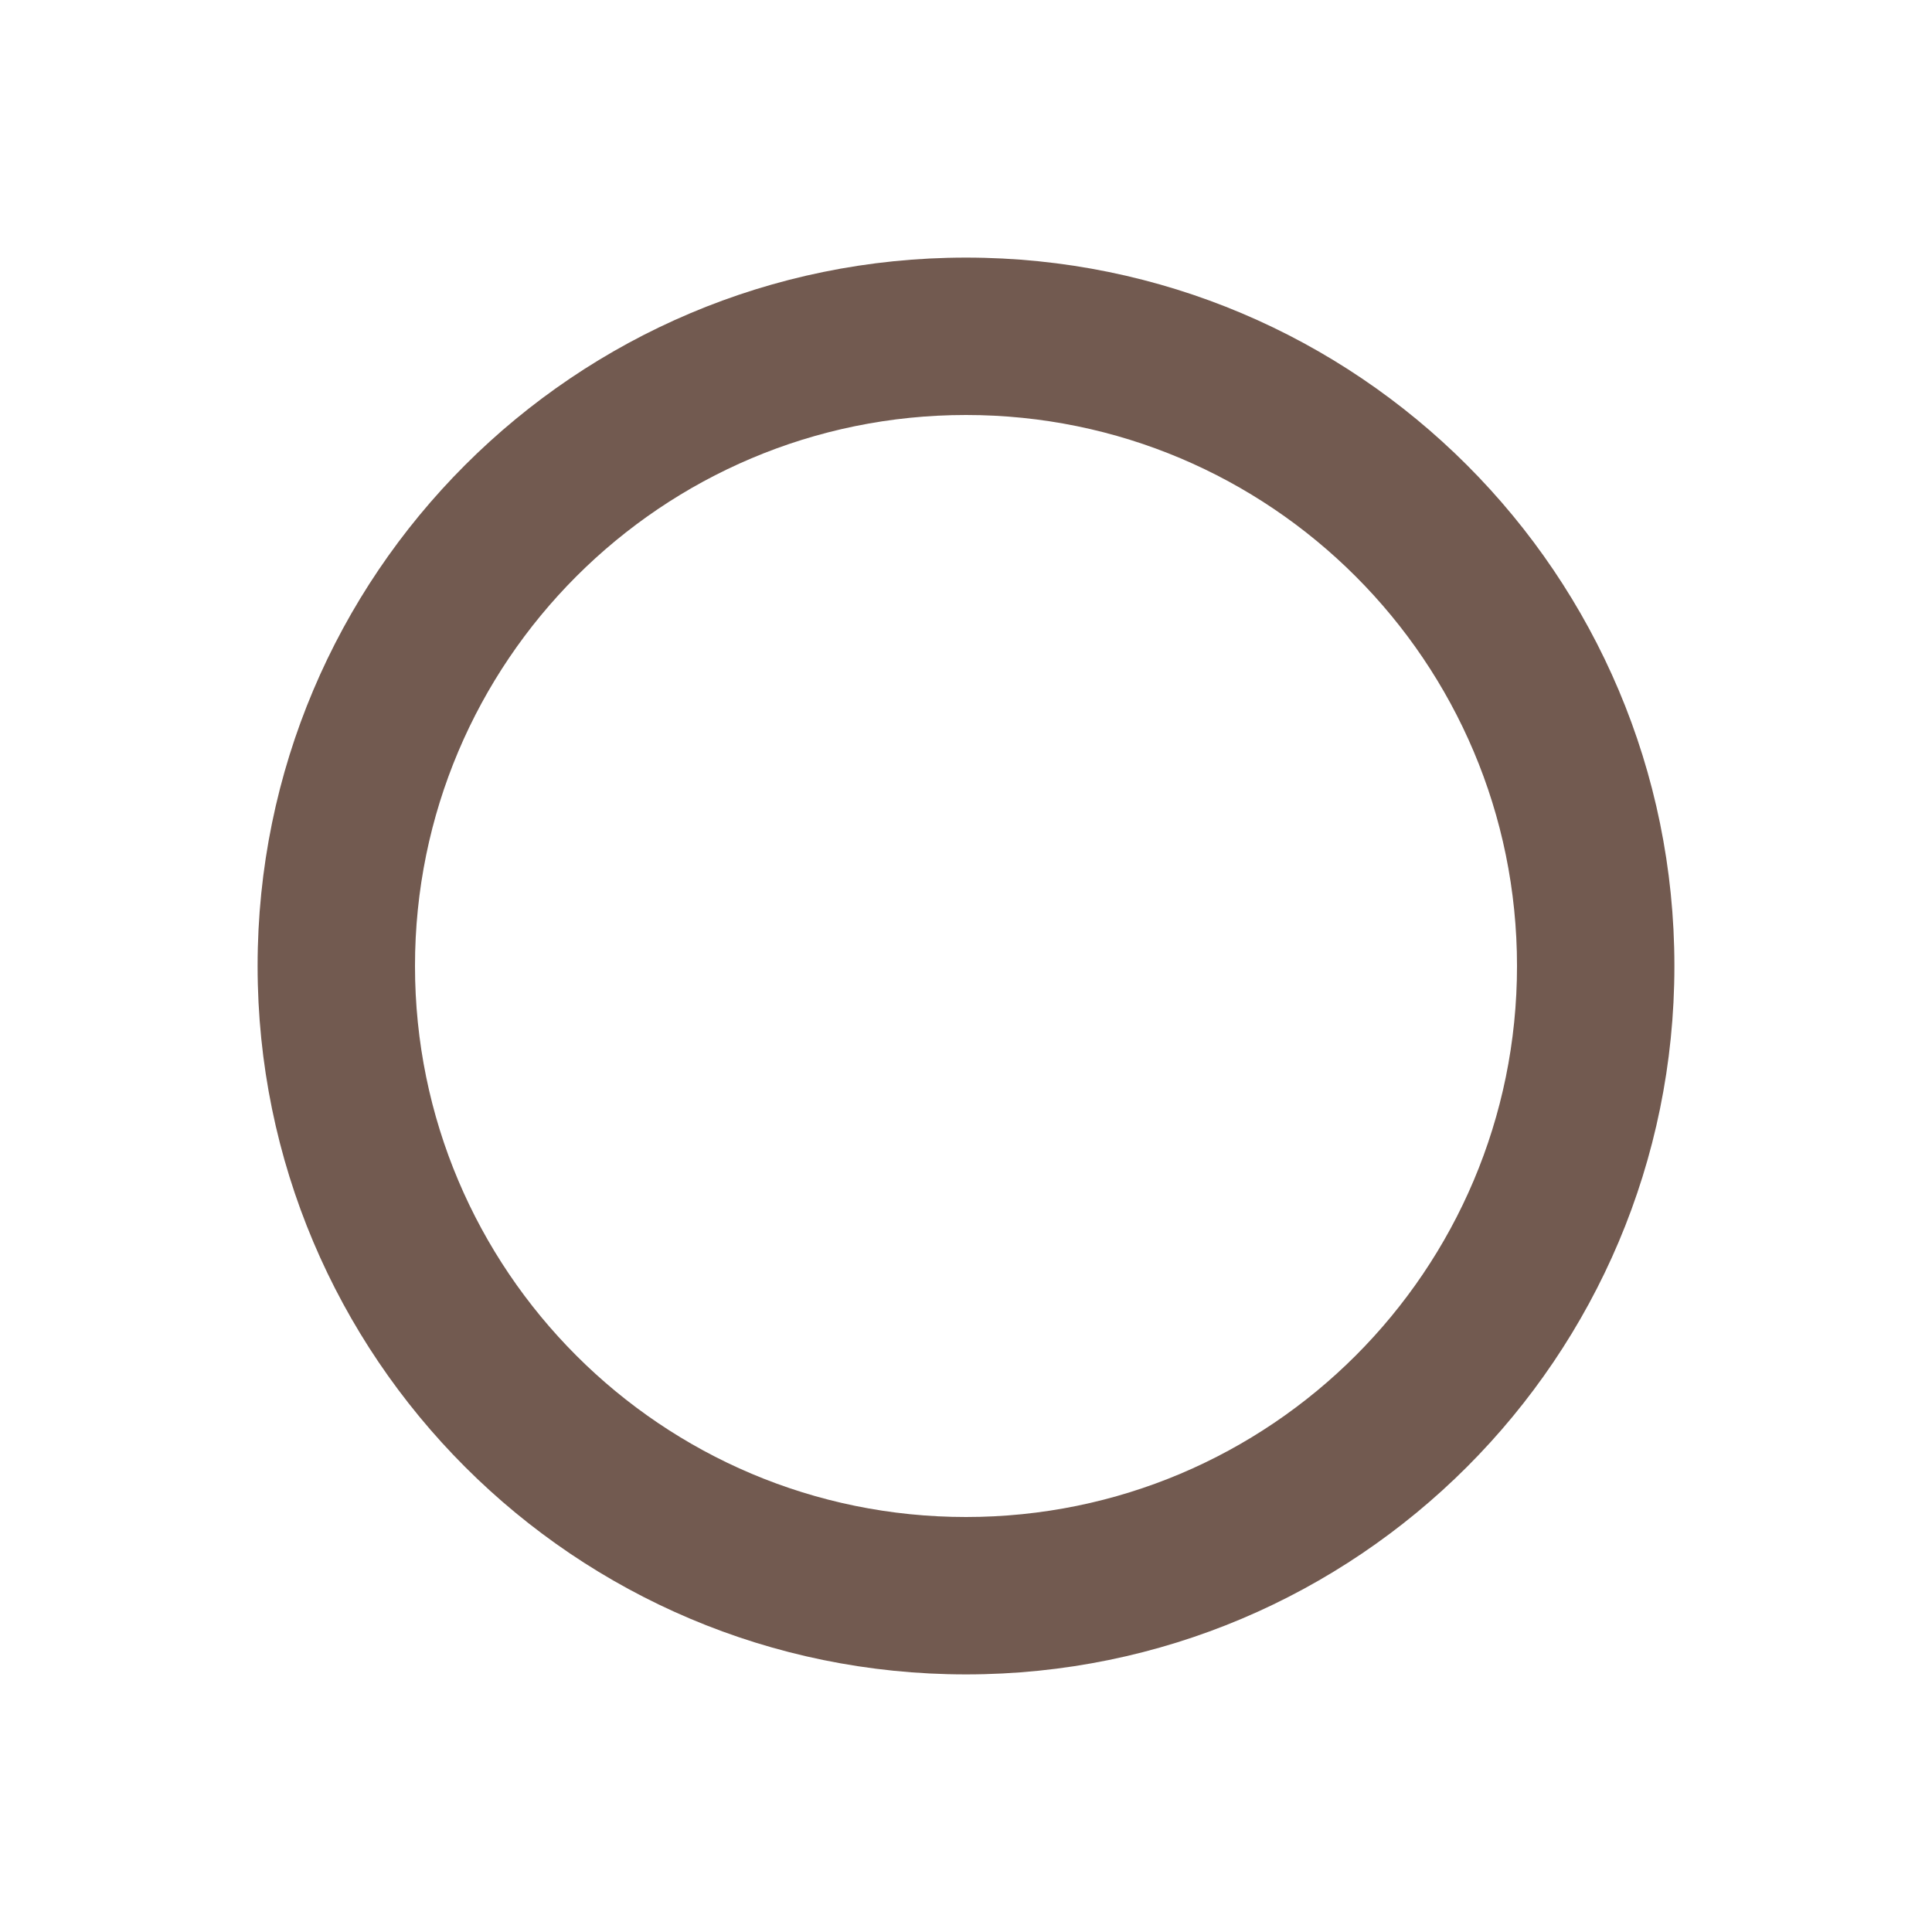
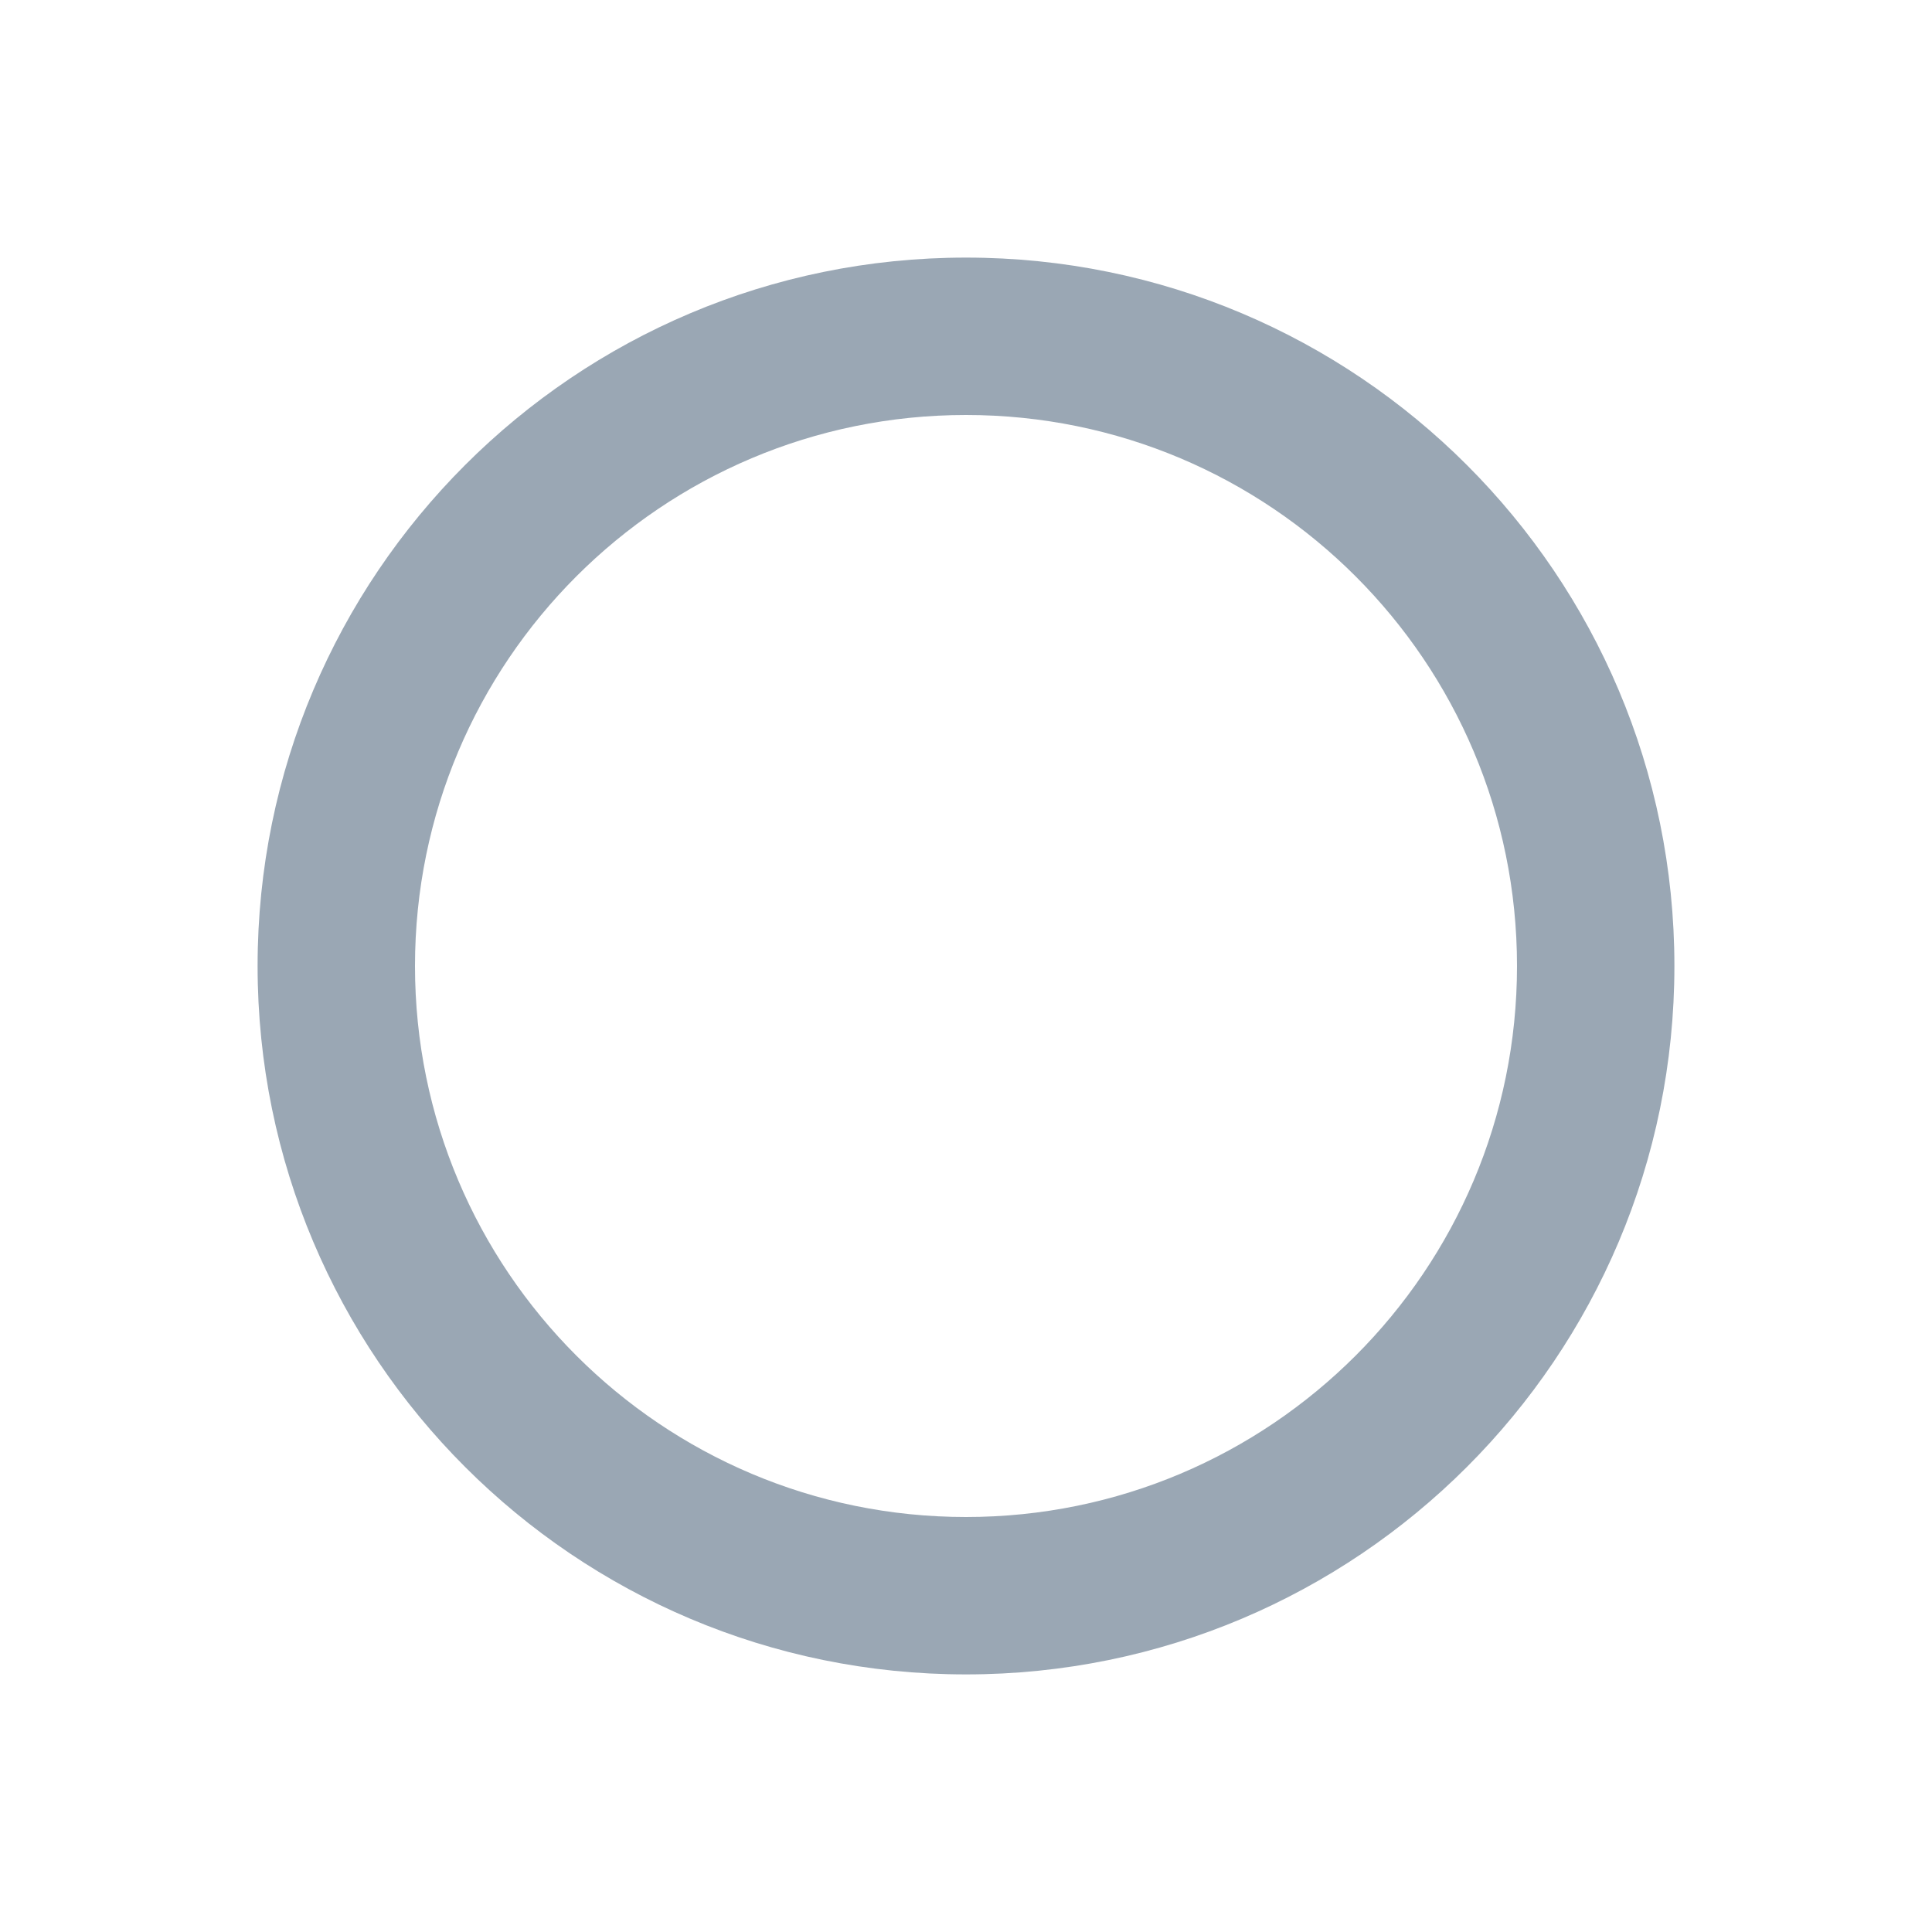
<svg xmlns="http://www.w3.org/2000/svg" viewBox="0 0 15 15" height="15" width="15">
  <rect fill="none" x="0" y="0" width="15" height="15" />
-   <path fill="#725a50" transform="translate(2 2)" d="M5.5,0C8.538,0,11,2.462,11,5.5S8.538,11,5.5,11S0,8.538,0,5.5  S2.462,0,5.5,0z M5.5,1.222c-2.363,0-4.278,1.915-4.278,4.278S3.137,9.778,5.5,9.778S9.778,7.863,9.778,5.5  S7.863,1.222,5.5,1.222z" />
+   <path fill="#9aa7b4" transform="translate(2 2)" d="M5.5,0C8.538,0,11,2.462,11,5.5S8.538,11,5.5,11S0,8.538,0,5.5  S2.462,0,5.5,0z M5.5,1.222c-2.363,0-4.278,1.915-4.278,4.278S3.137,9.778,5.5,9.778S9.778,7.863,9.778,5.5  S7.863,1.222,5.5,1.222z" />
</svg>
